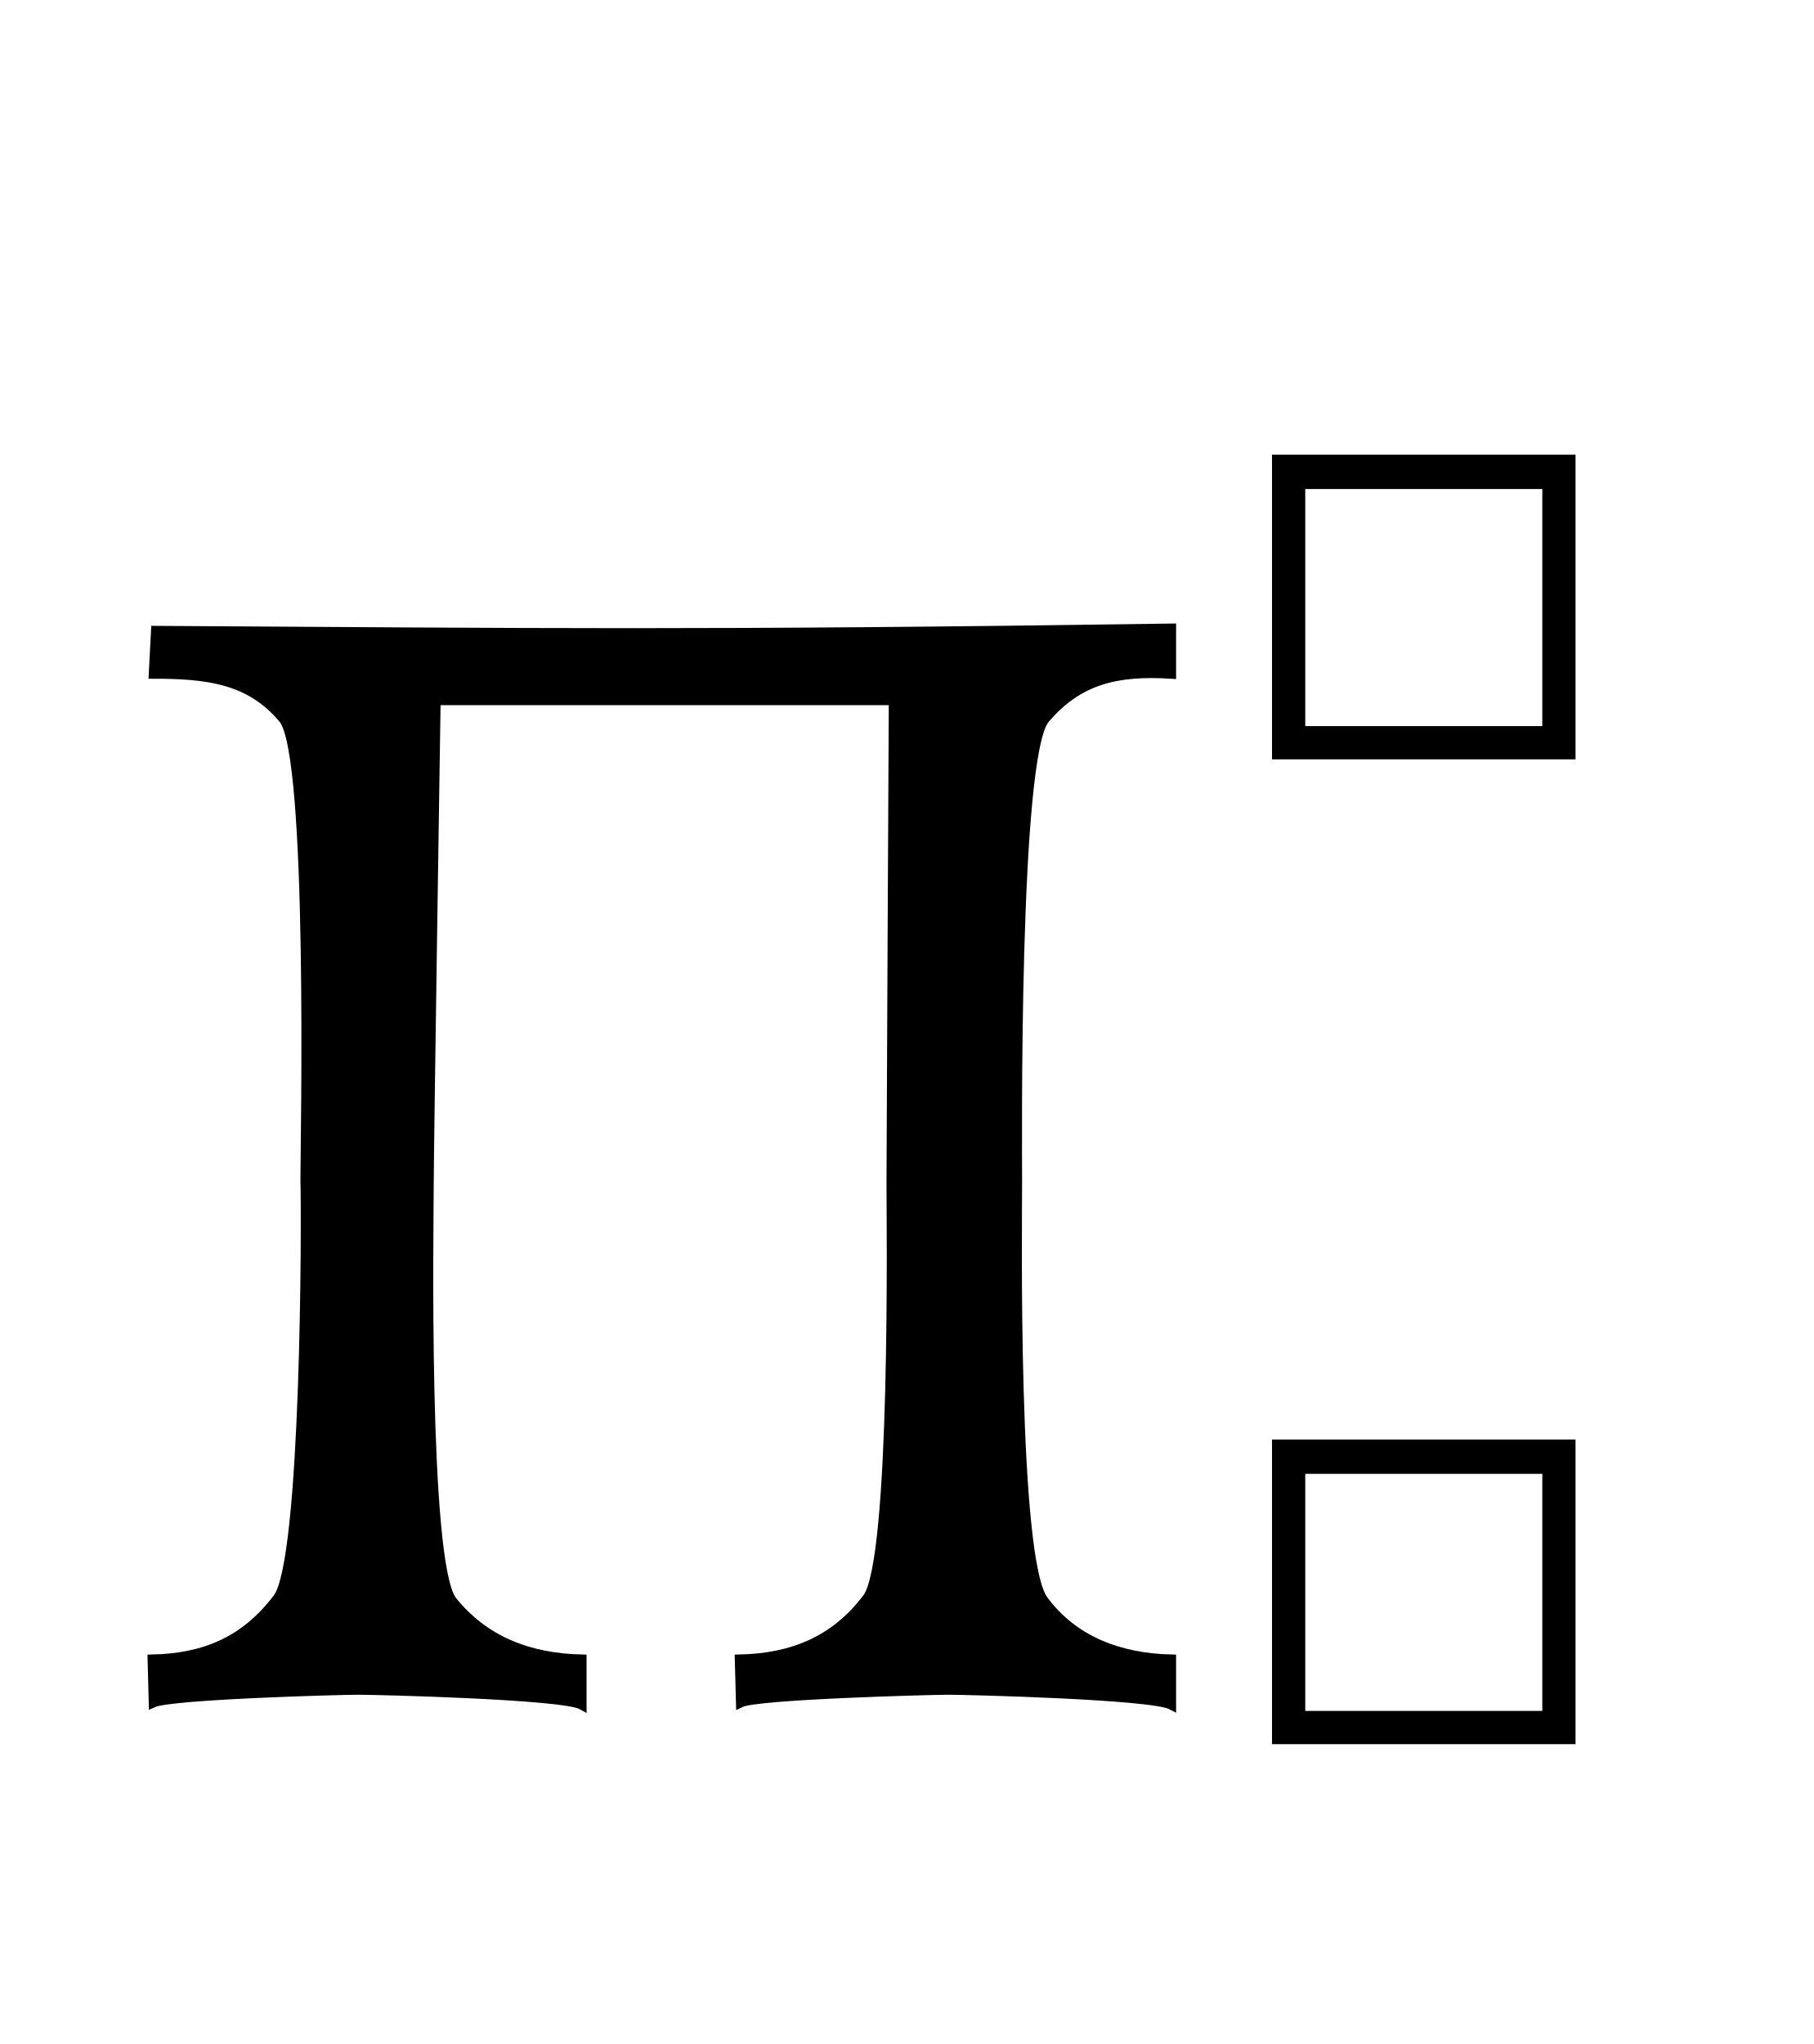
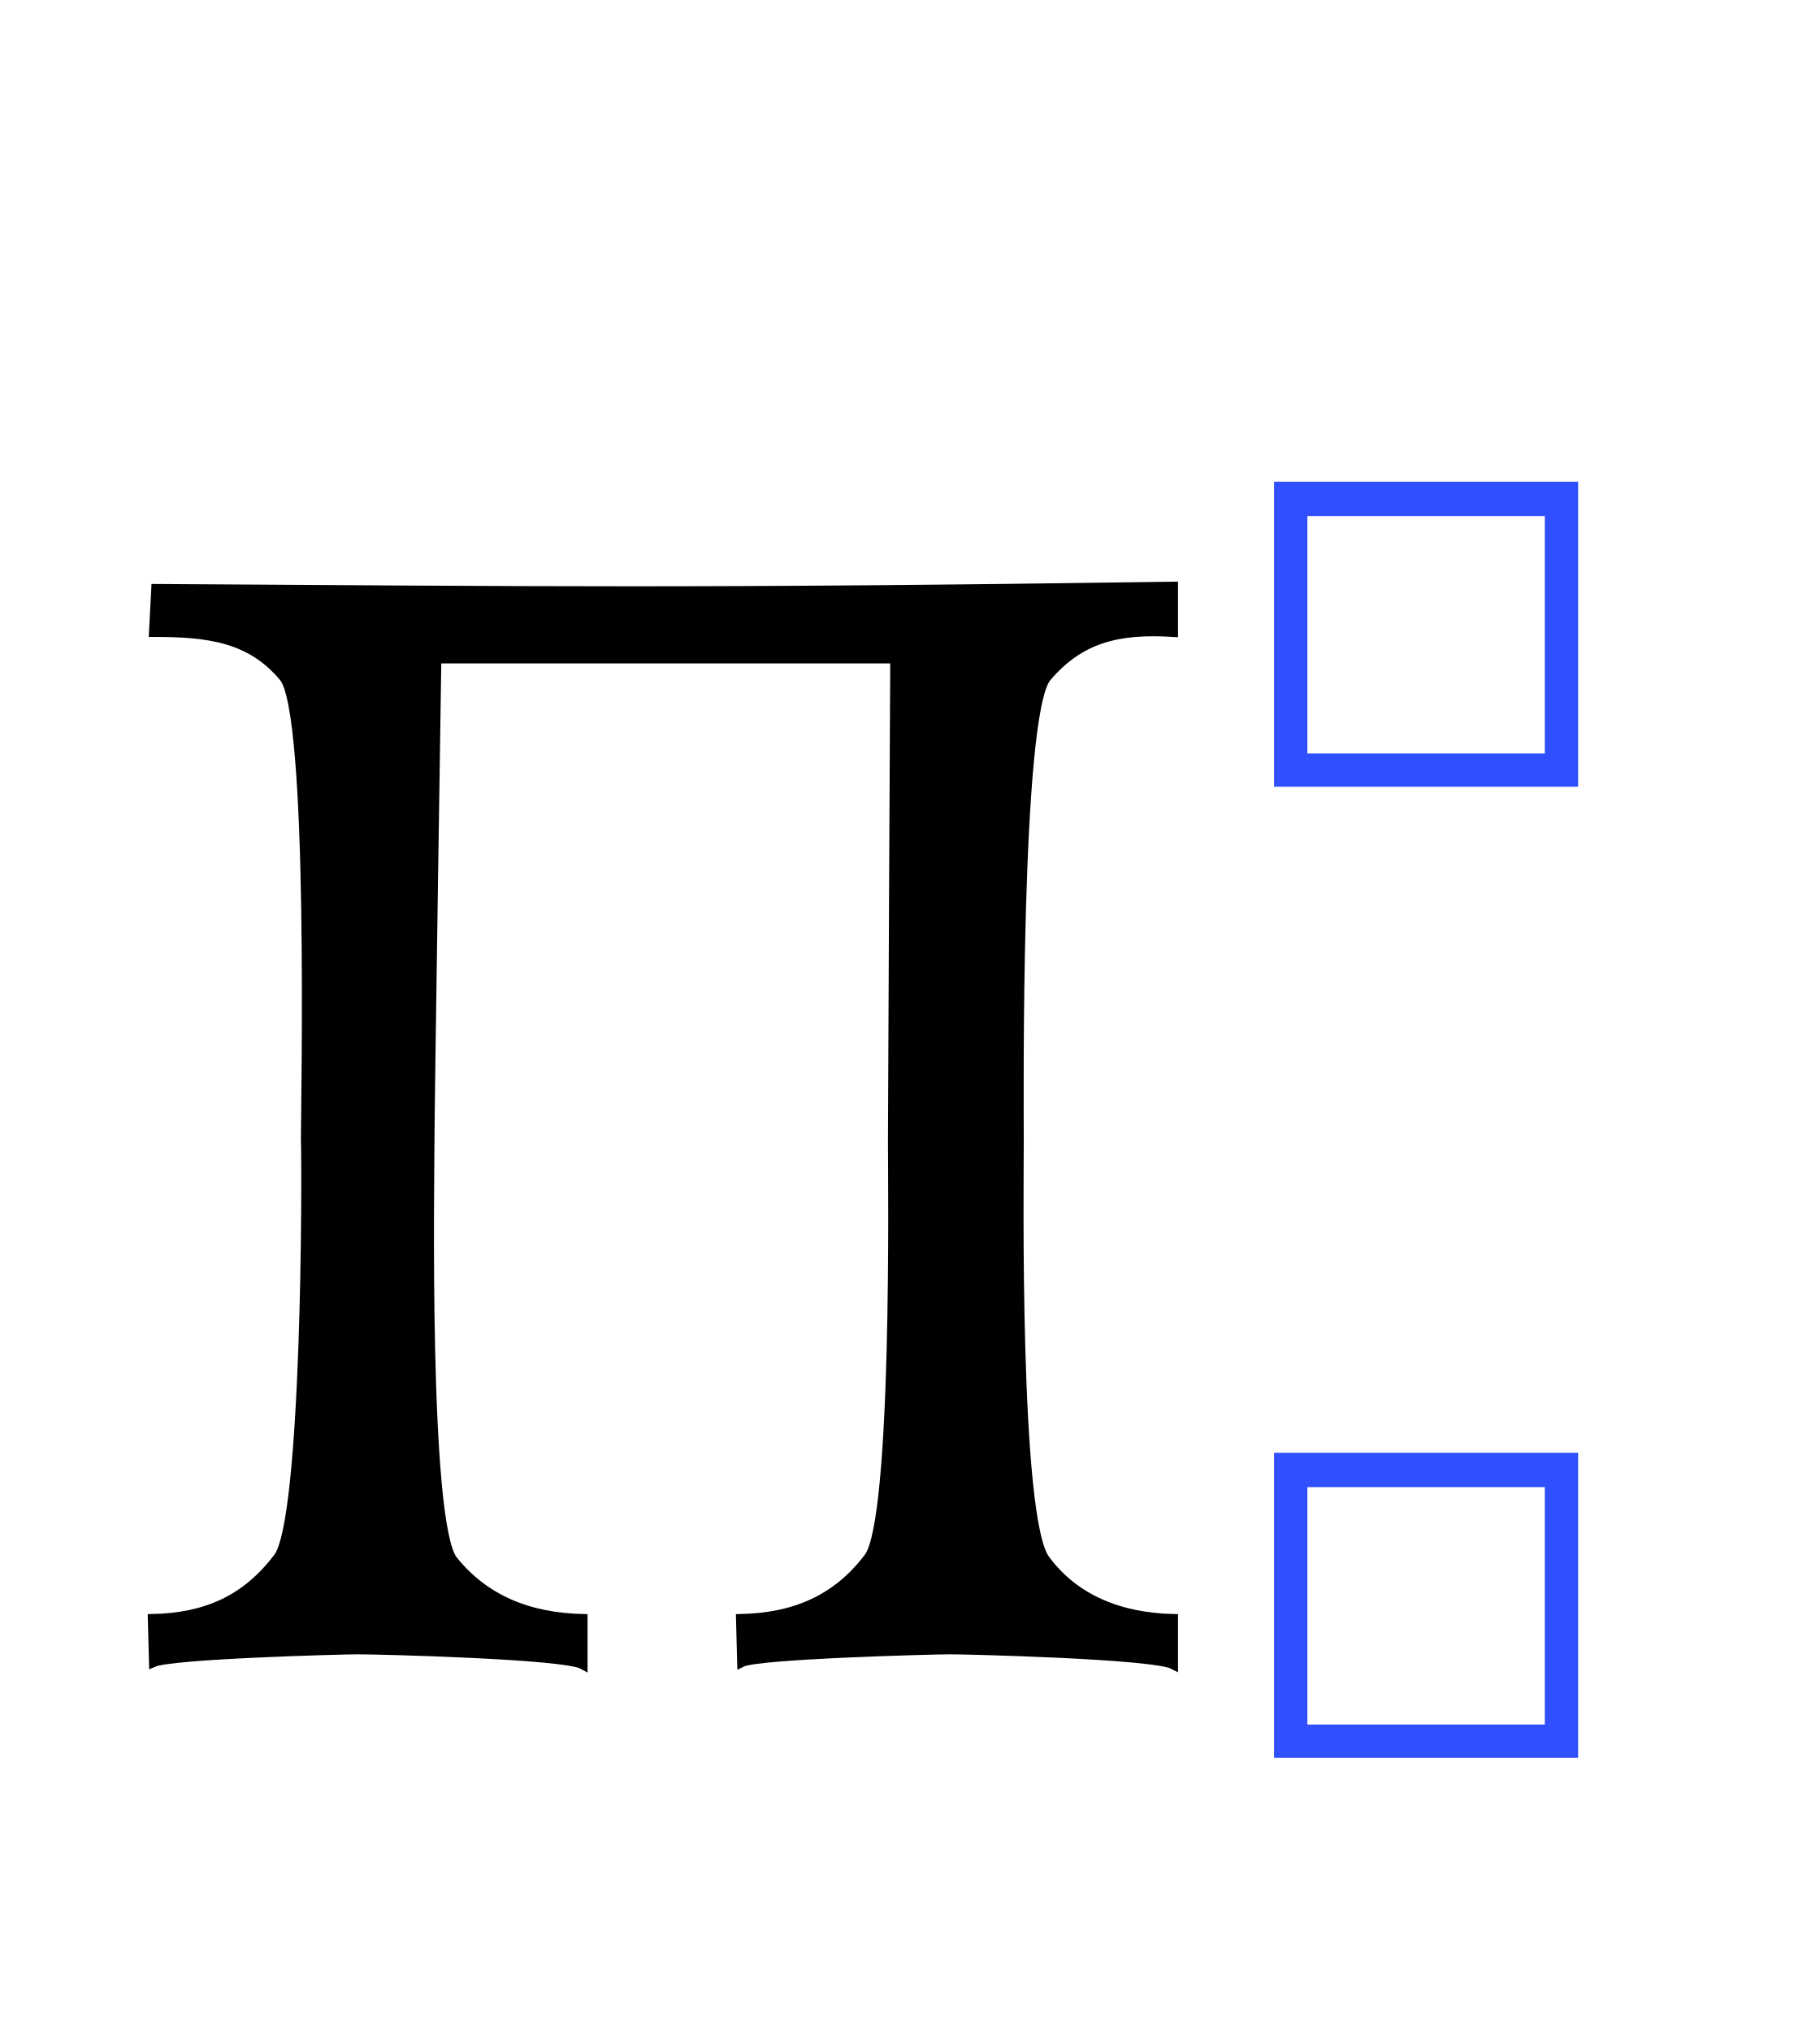
- <svg xmlns="http://www.w3.org/2000/svg" width="40.237" height="45.35" style="width:40.237px;height:45.35px;font-family:Asana-Math, Asana;background:transparent;">
+ <svg xmlns="http://www.w3.org/2000/svg" width="40.312" height="45" style="width:40.312px;height:45px;font-family:Asana-Math, Asana;background:transparent;">
  <g>
    <g>
      <g>
        <g>
          <g>
-             <g style="transform:matrix(1,0,0,1,27.5,16.79999);">
-               <path d="M623 560L65 560L65 0L623 0ZM569 504L569 54L119 54L119 504Z" stroke="rgb(0, 0, 0)" stroke-width="8" fill="rgb(0, 0, 0)" style="transform:matrix(0.0119,0,0,-0.0119,0,0);" />
+             <g style="transform:matrix(1,0,0,1,27.5,17.38437);">
+               <path d="M623 560L65 560L65 0L623 0ZM569 504L569 54L119 54L119 504Z" stroke="rgb(48, 79, 254)" stroke-width="8" fill="rgb(48, 79, 254)" style="transform:matrix(0.0119,0,0,-0.0119,0,0);" />
            </g>
          </g>
        </g>
        <g>
          <g>
-             <g style="transform:matrix(1,0,0,1,27.5,38.65);">
-               <path d="M623 560L65 560L65 0L623 0ZM569 504L569 54L119 54L119 504Z" stroke="rgb(0, 0, 0)" stroke-width="8" fill="rgb(0, 0, 0)" style="transform:matrix(0.0119,0,0,-0.0119,0,0);" />
+             <g style="transform:matrix(1,0,0,1,27.5,38.9);">
+               <path d="M623 560L65 560L65 0L623 0ZM569 504L569 54L119 54L119 504Z" stroke="rgb(48, 79, 254)" stroke-width="8" fill="rgb(48, 79, 254)" style="transform:matrix(0.0119,0,0,-0.0119,0,0);" />
            </g>
          </g>
        </g>
-         <g style="transform:matrix(1,0,0,1,2,29.89999);">
+         <g style="transform:matrix(1,0,0,1,2,28.95312);">
          <path d="M941 -311L941 -271C896 -270 856 -255 830 -220C803 -186 807 111 807 144C807 173 804 515 831 547C860 581 893 589 941 586L941 626C531 620 388 622 57 624L55 586C101 586 139 582 168 547C194 516 187 177 187 146C188 114 188 -186 163 -218C135 -255 100 -270 54 -271L55 -309C71 -302 217 -298 233 -298C251 -298 412 -302 428 -311L428 -271C382 -270 343 -255 315 -220C290 -186 295 110 295 142C295 172 301 563 301 563L699 563C699 563 697 175 697 144C697 111 701 -186 676 -218C648 -255 611 -270 565 -271L566 -309C580 -302 732 -298 747 -298C763 -298 924 -302 941 -311Z" stroke="rgb(0, 0, 0)" stroke-width="8" fill="rgb(0, 0, 0)" style="transform:matrix(0.0255,0,0,-0.0255,0,0);" />
        </g>
      </g>
    </g>
  </g>
</svg>
